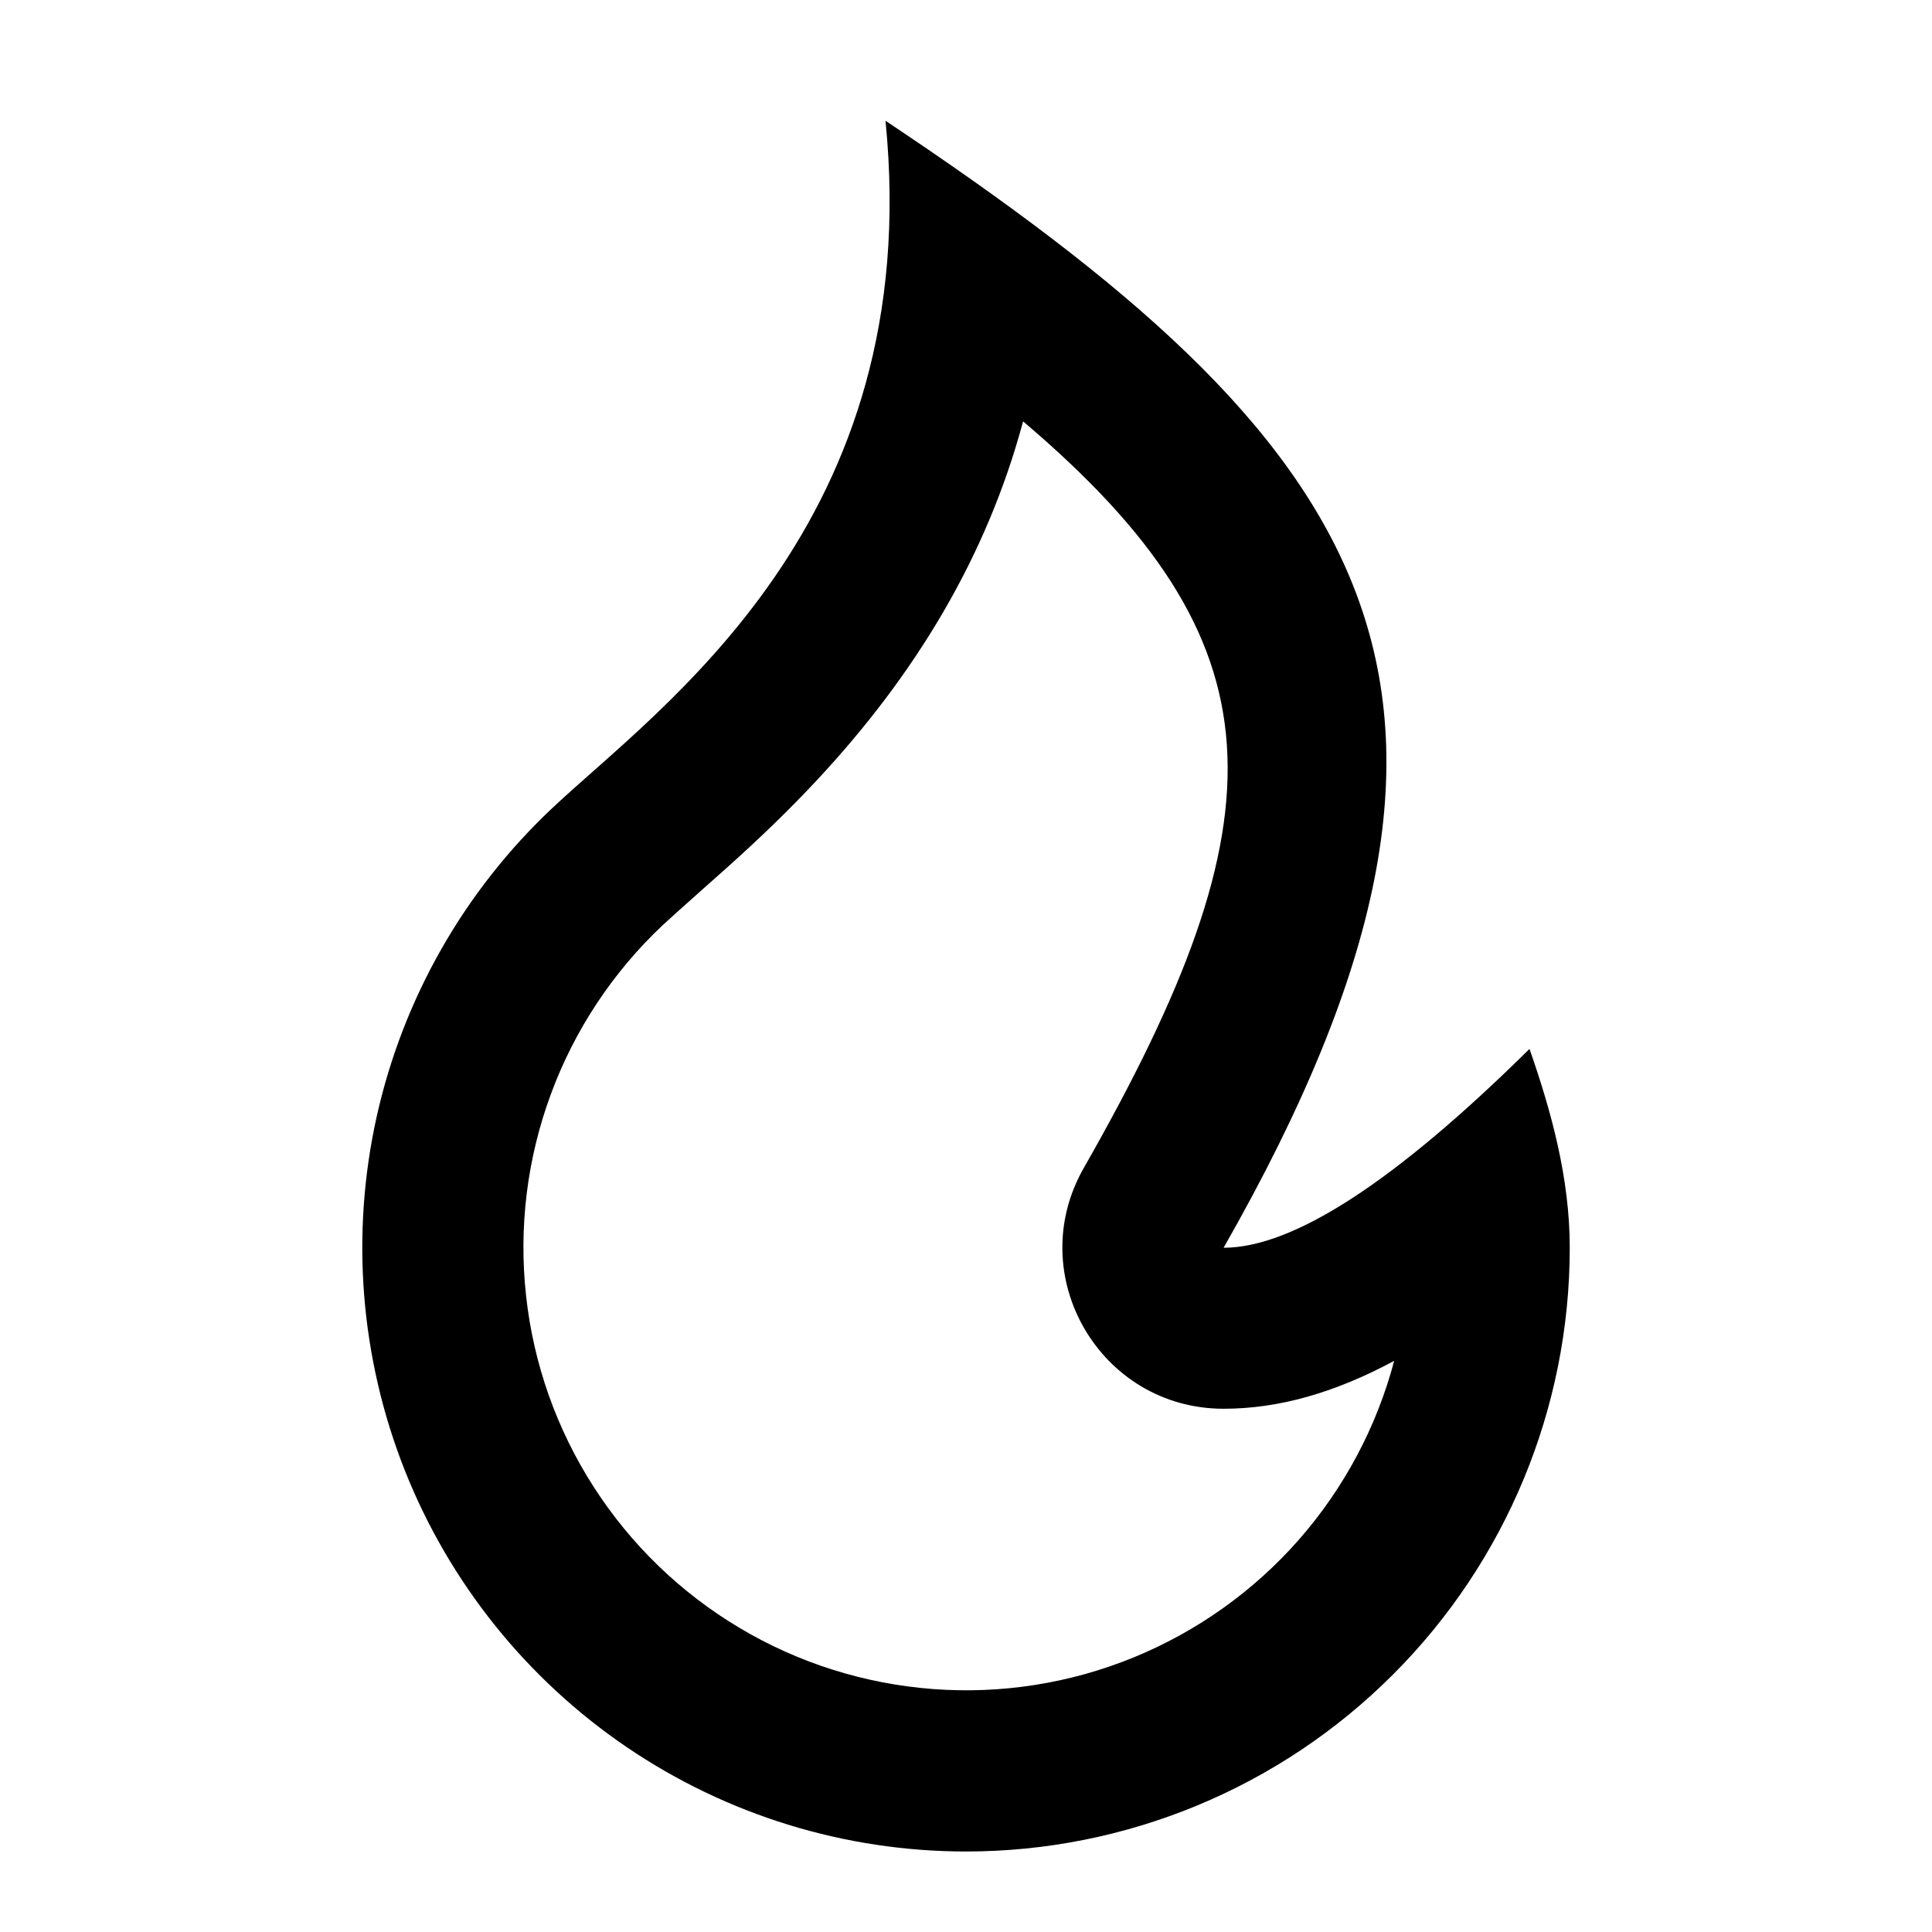
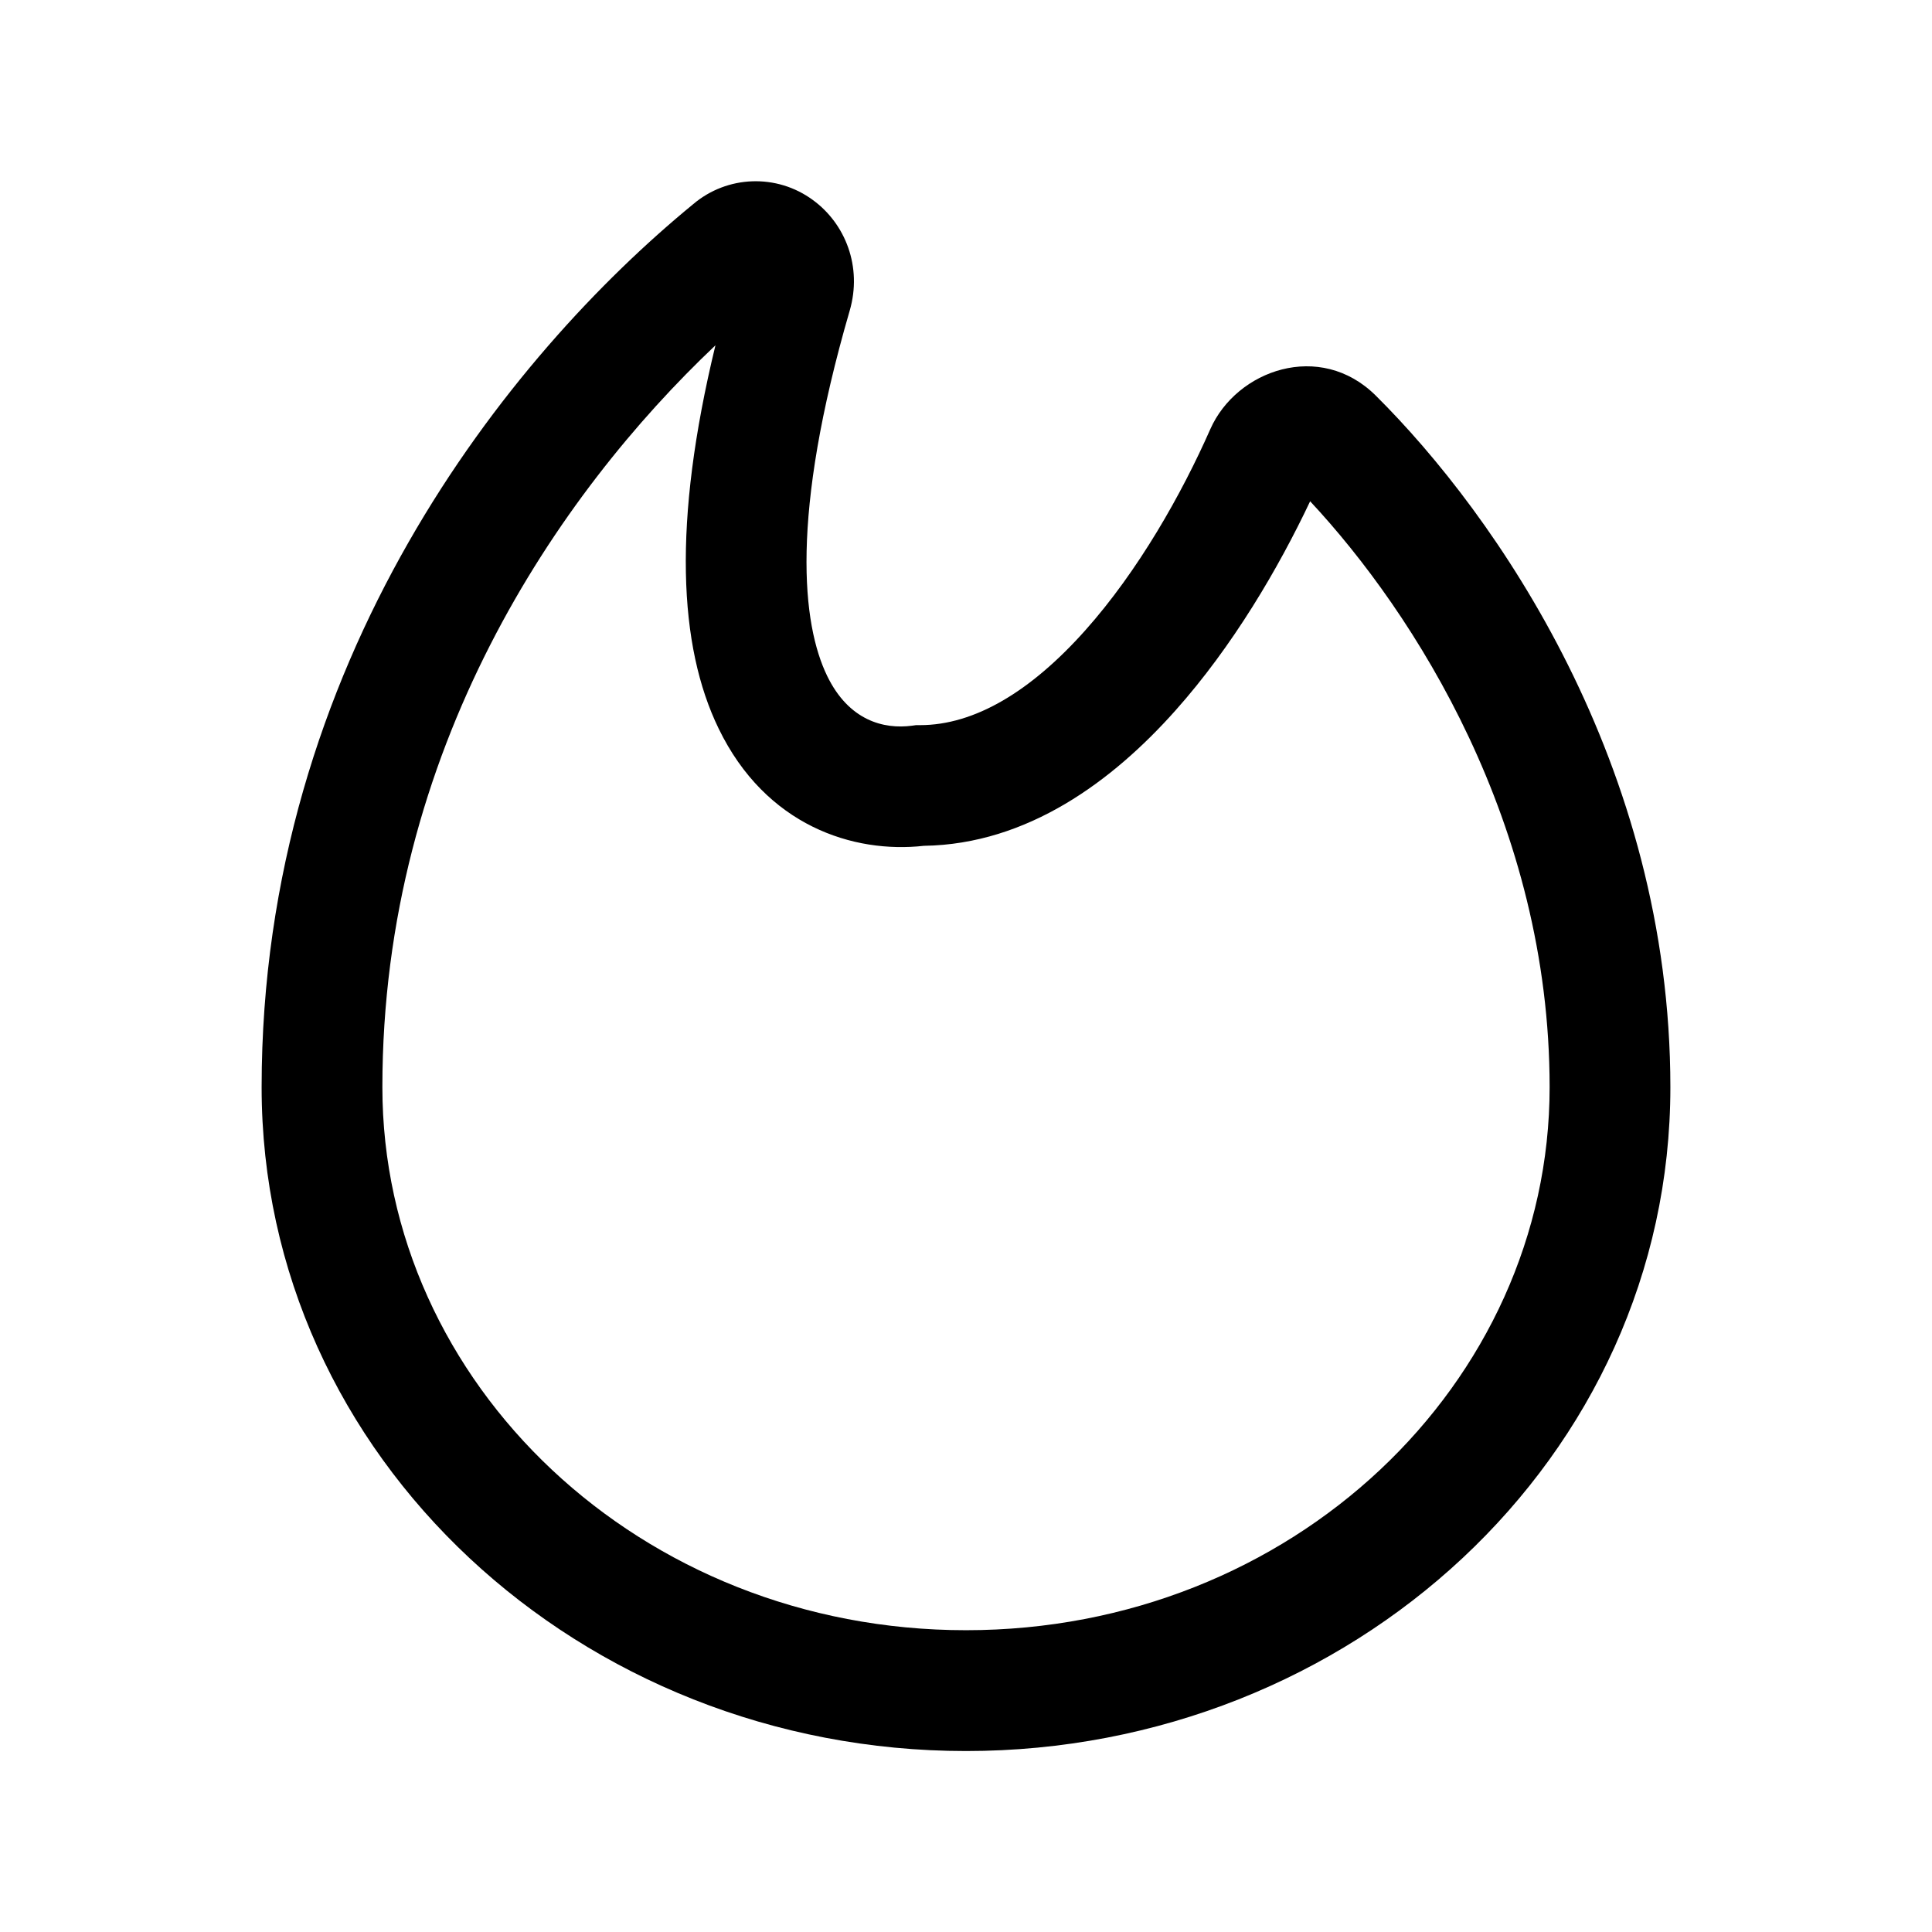
- <svg xmlns="http://www.w3.org/2000/svg" width="24" height="24" viewBox="0 0 24 24" fill="none">
-   <path d="M12 23C13.989 23 15.897 22.21 17.303 20.803C18.71 19.397 19.5 17.489 19.5 15.5C19.5 14.634 19.27 13.803 19 13.03C17.333 14.677 16.067 15.5 15.2 15.5C19.195 8.5 17 5.5 11 1.5C11.5 6.5 8.204 8.774 6.862 10.037C5.767 11.067 5.007 12.402 4.68 13.868C4.353 15.335 4.475 16.866 5.028 18.264C5.582 19.661 6.543 20.859 7.786 21.704C9.029 22.548 10.497 23 12 23ZM12.71 5.235C15.951 7.985 15.967 10.122 13.463 14.509C12.702 15.842 13.665 17.5 15.2 17.5C15.888 17.5 16.584 17.3 17.319 16.905C17.101 17.728 16.695 18.489 16.133 19.129C15.571 19.768 14.868 20.268 14.08 20.59C13.292 20.912 12.44 21.046 11.591 20.982C10.742 20.918 9.919 20.659 9.188 20.223C8.456 19.787 7.836 19.188 7.376 18.472C6.915 17.756 6.627 16.942 6.535 16.096C6.442 15.25 6.547 14.394 6.842 13.595C7.136 12.796 7.612 12.077 8.232 11.493C8.358 11.375 8.997 10.808 9.025 10.783C9.449 10.403 9.798 10.066 10.143 9.697C11.373 8.379 12.257 6.917 12.709 5.235" fill="black" />
+ <svg xmlns="http://www.w3.org/2000/svg" width="24" height="24" viewBox="0 0 24 24">
+   <path d="M0 0h24v24H0z" fill="none" />
+   <path fill="currentColor" fill-rule="evenodd" d="M8.887 4.29C6.937 6.135 4.75 9.309 4.75 13.505c0 3.68 3.2 6.746 7.25 6.746s7.25-3.065 7.25-6.746c0-3.267-1.679-5.889-2.975-7.278c-.393.83-.96 1.8-1.675 2.601c-.777.872-1.834 1.66-3.123 1.679c-.873.098-1.964-.247-2.55-1.457c-.497-1.023-.574-2.557-.04-4.758m1.21-1.808c.404.294.617.829.458 1.376c-.743 2.555-.59 3.896-.28 4.536c.27.557.704.665 1.054.619l.05-.007h.05c.678 0 1.377-.42 2.052-1.177c.662-.742 1.2-1.698 1.554-2.5c.326-.736 1.364-1.103 2.055-.417c1.49 1.479 3.66 4.583 3.66 8.592c0 4.6-3.964 8.246-8.75 8.246s-8.75-3.647-8.75-8.246c0-5.295 3.076-9.095 5.36-10.969a1.2 1.2 0 0 1 1.487-.053" clip-rule="evenodd" />
</svg>
